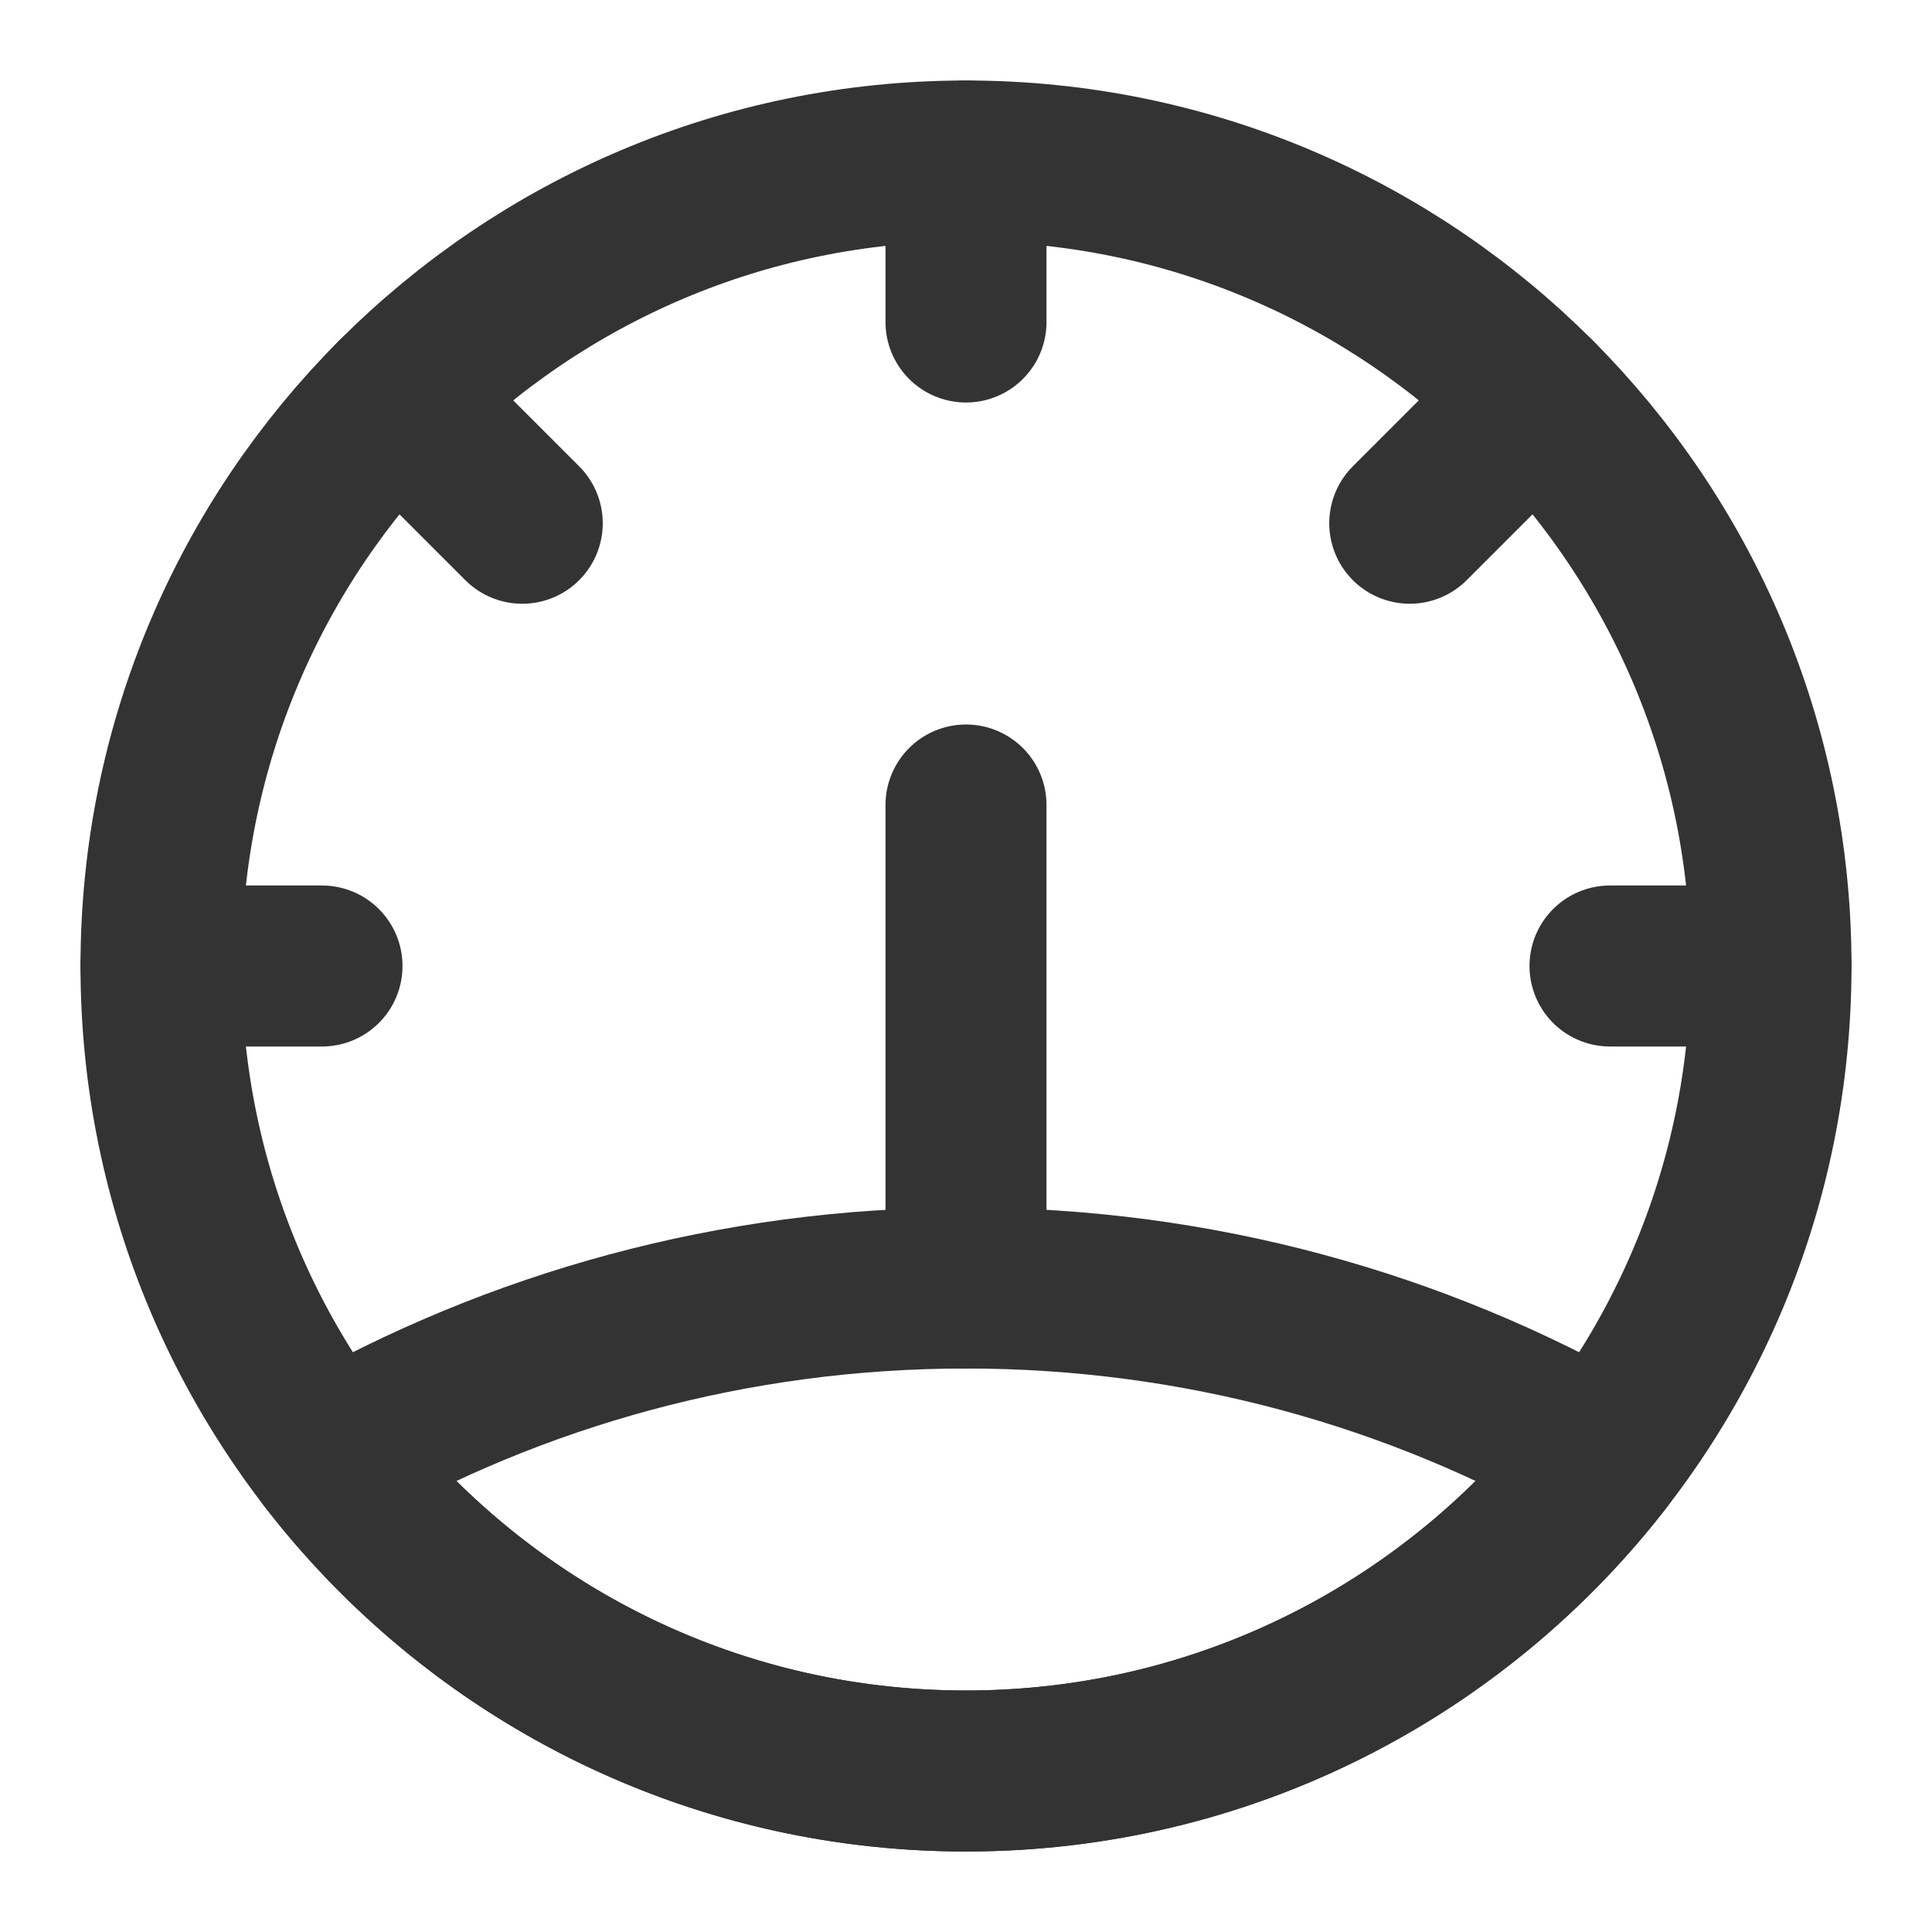
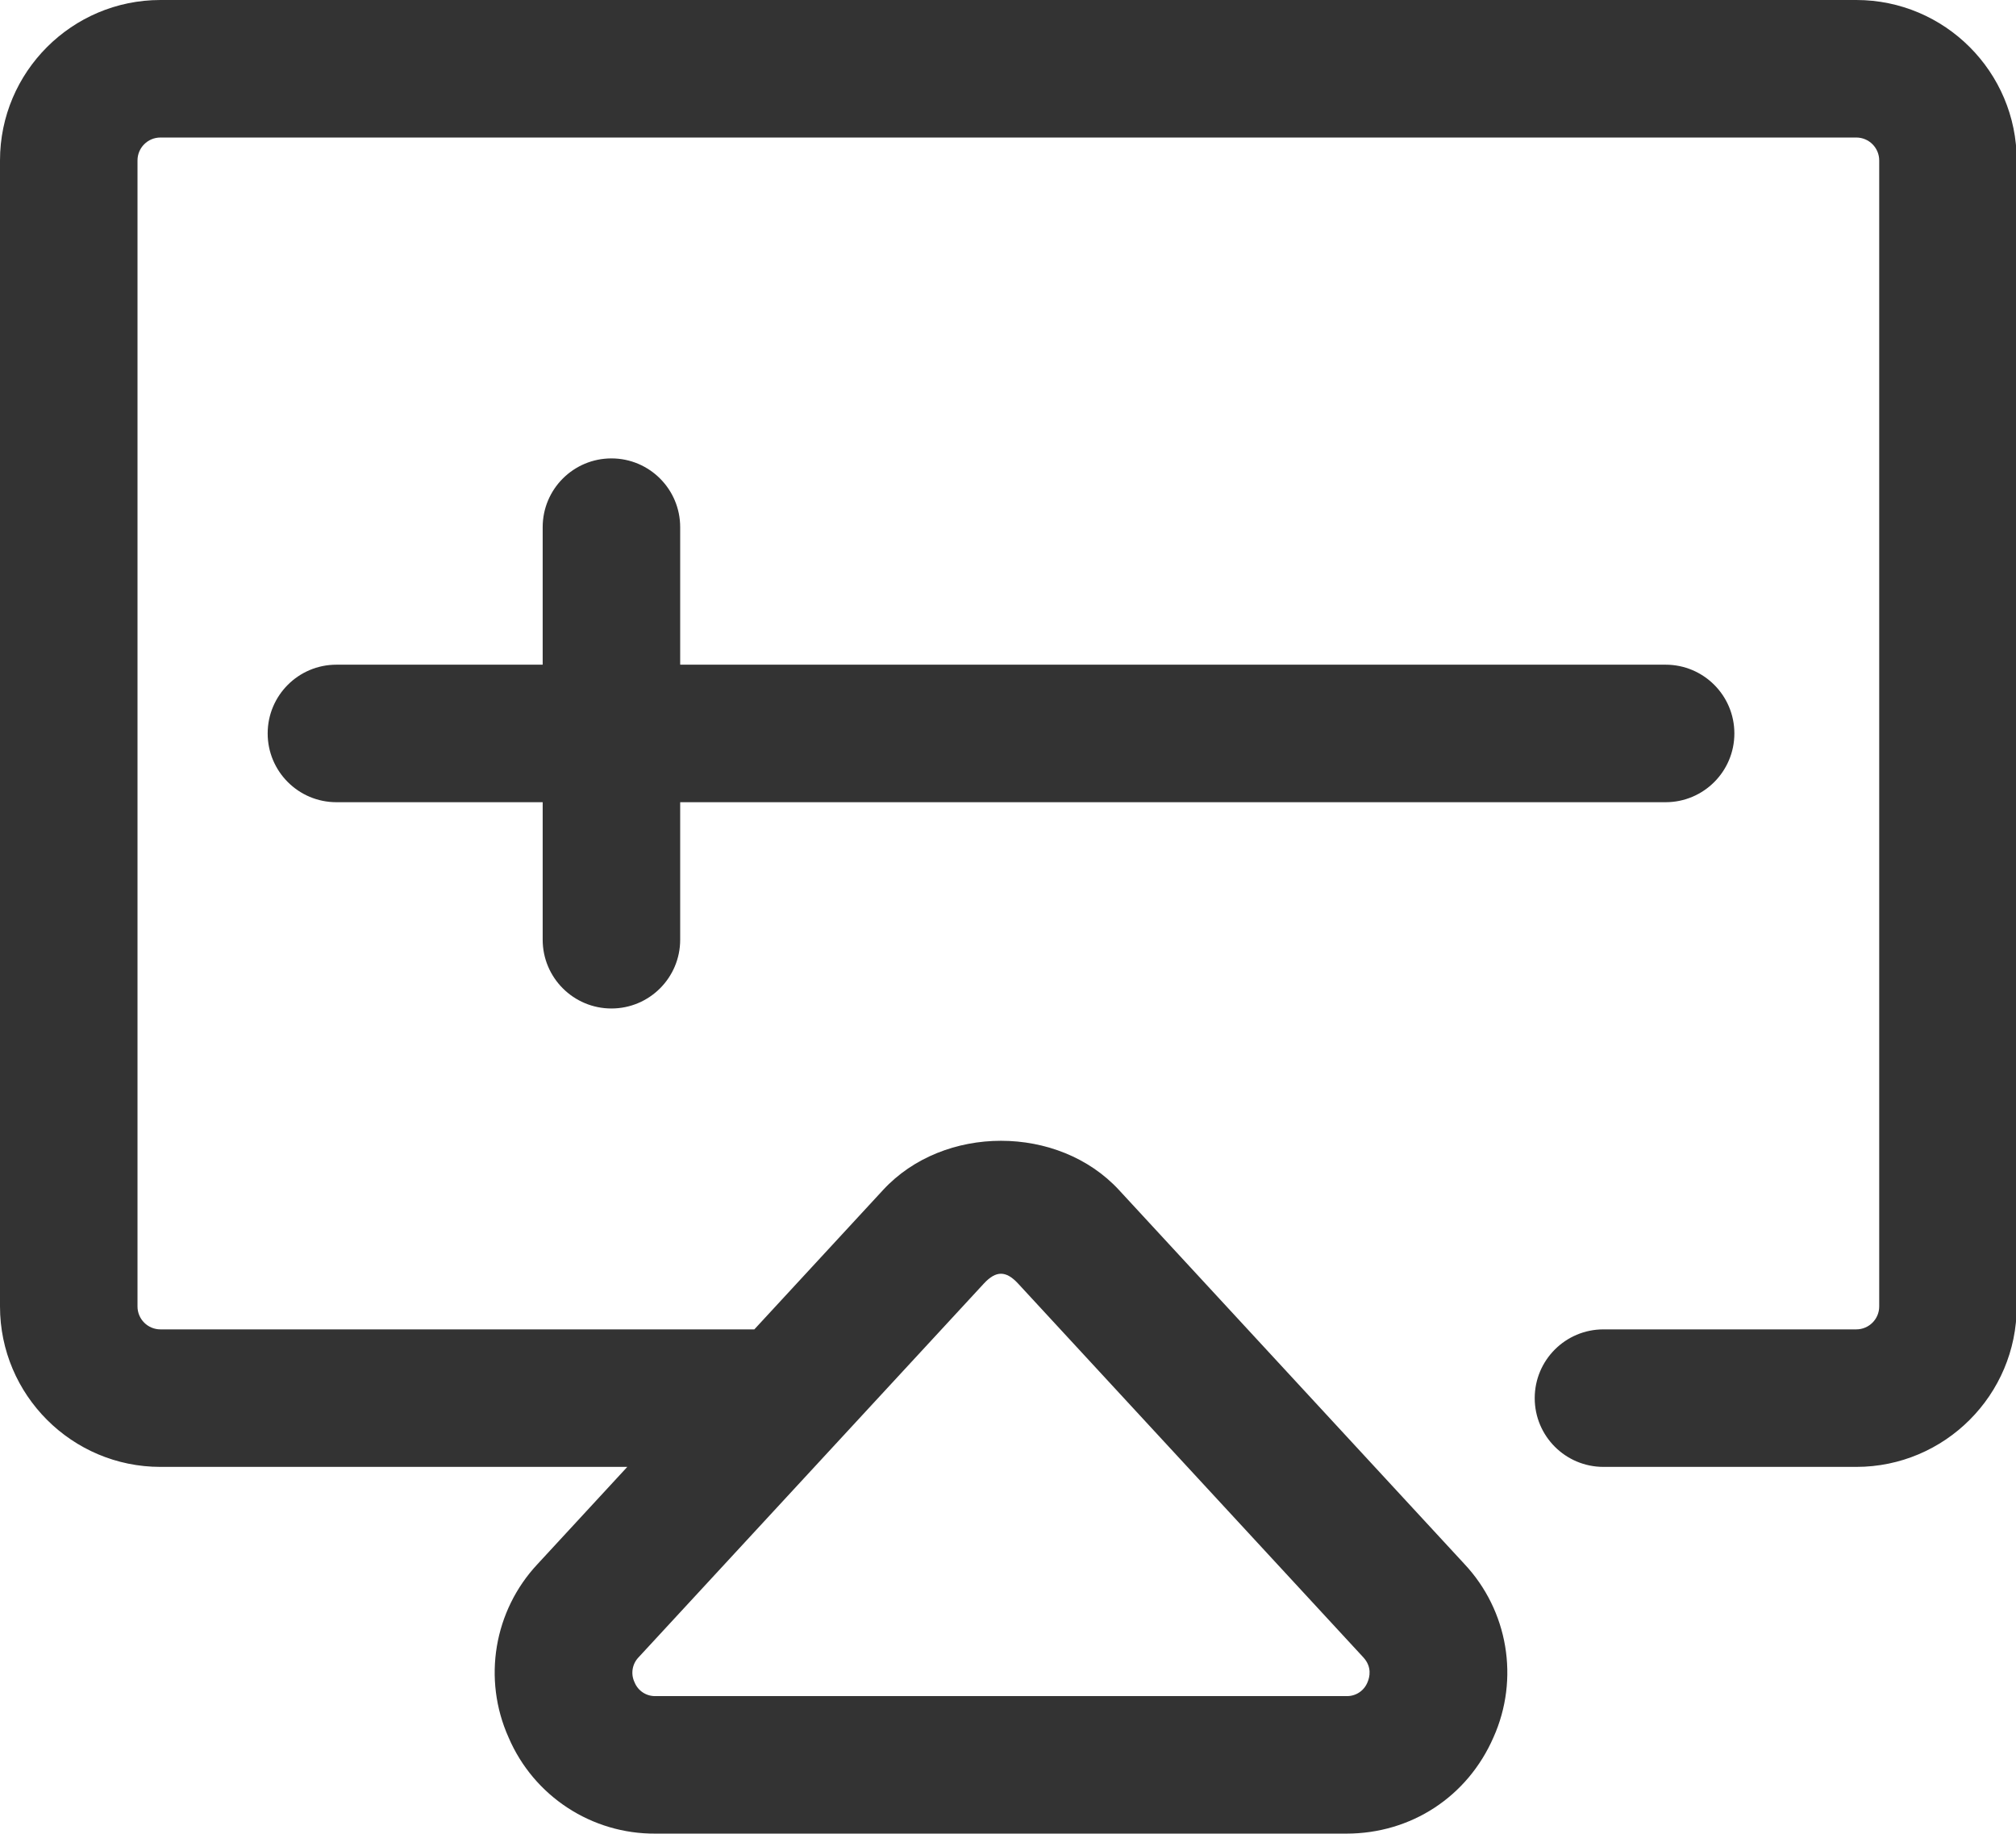
- <svg xmlns="http://www.w3.org/2000/svg" width="24" height="24" viewBox="0 0 48 48" fill="none">
-   <path d="M24 44C35.046 44 44 35.046 44 24C44 18.484 41.767 13.489 38.155 9.87C34.534 6.244 29.529 4 24 4C18.471 4 13.466 6.244 9.845 9.87C6.233 13.489 4 18.483 4 24C4 35.046 12.954 44 24 44Z" stroke="#333" stroke-width="4" stroke-linecap="round" stroke-linejoin="round" />
-   <path d="M4 24H8" stroke="#333" stroke-width="4" stroke-linecap="round" stroke-linejoin="round" />
-   <path d="M9.845 9.87L12.975 13" stroke="#333" stroke-width="4" stroke-linecap="round" stroke-linejoin="round" />
-   <path d="M24 4V8" stroke="#333" stroke-width="4" stroke-linecap="round" stroke-linejoin="round" />
-   <path d="M44 24H40" stroke="#333" stroke-width="4" stroke-linecap="round" stroke-linejoin="round" />
-   <path d="M38.155 9.87L35.025 13" stroke="#333" stroke-width="4" stroke-linecap="round" stroke-linejoin="round" />
-   <path d="M24 20V32" stroke="#333" stroke-width="4" stroke-linecap="round" stroke-linejoin="round" />
-   <path d="M39.852 36.196C36.195 40.942 30.455 44 24 44C17.545 44 11.805 40.942 8.148 36.196C12.821 33.526 18.232 32 24 32C29.768 32 35.179 33.526 39.852 36.196Z" stroke="#333" stroke-width="4" stroke-linecap="round" stroke-linejoin="round" />
+ <svg xmlns="http://www.w3.org/2000/svg" t="1727486810552" class="icon" viewBox="0 0 1126 1024" version="1.1" p-id="3274" width="219.922" height="200">
+   <path d="M1036.797 0H89.6C40.192 0 0 40.192 0 89.6v639.998C0 779.006 40.192 819.198 89.6 819.198h260.761l-50.073 54.221a88.576 88.576 0 0 0-16.23 96.87A88.576 88.576 0 0 0 366.233 1023.997h385.74c36.198 0 67.686-20.582 82.176-53.76a88.576 88.576 0 0 0-16.282-96.87l-192.87-208.793c-33.843-36.659-97.945-36.659-131.788 0L421.324 742.398H89.6a12.8 12.8 0 0 1-12.8-12.8V89.6a12.8 12.8 0 0 1 12.8-12.8h947.197a12.8 12.8 0 0 1 12.8 12.8v639.998a12.8 12.8 0 0 1-12.8 12.8h-141.209a38.4 38.4 0 0 0 0 76.8h141.209c49.408 0 89.6-40.192 89.6-89.6V89.6C1126.397 40.192 1086.205 0 1036.797 0z m-487.218 716.747c6.707-7.219 12.288-7.219 18.995 0l192.87 208.793c4.966 5.376 3.584 11.059 2.355 13.926a12.288 12.288 0 0 1-11.827 7.731H366.233a12.288 12.288 0 0 1-11.827-7.731 12.39 12.39 0 0 1 2.304-13.978l192.87-208.742z" p-id="3275" fill="#333333" />
+   <path d="M341.503 563.198a38.4 38.4 0 0 0 38.4-38.4v-76.8h550.398a38.4 38.4 0 0 0 0-76.8H379.903v-76.8a38.4 38.4 0 0 0-76.8 0v76.8H187.903a38.4 38.4 0 0 0 0 76.8h115.2v76.8c0 21.197 17.203 38.4 38.4 38.4z" p-id="3276" fill="#333333" />
</svg>
